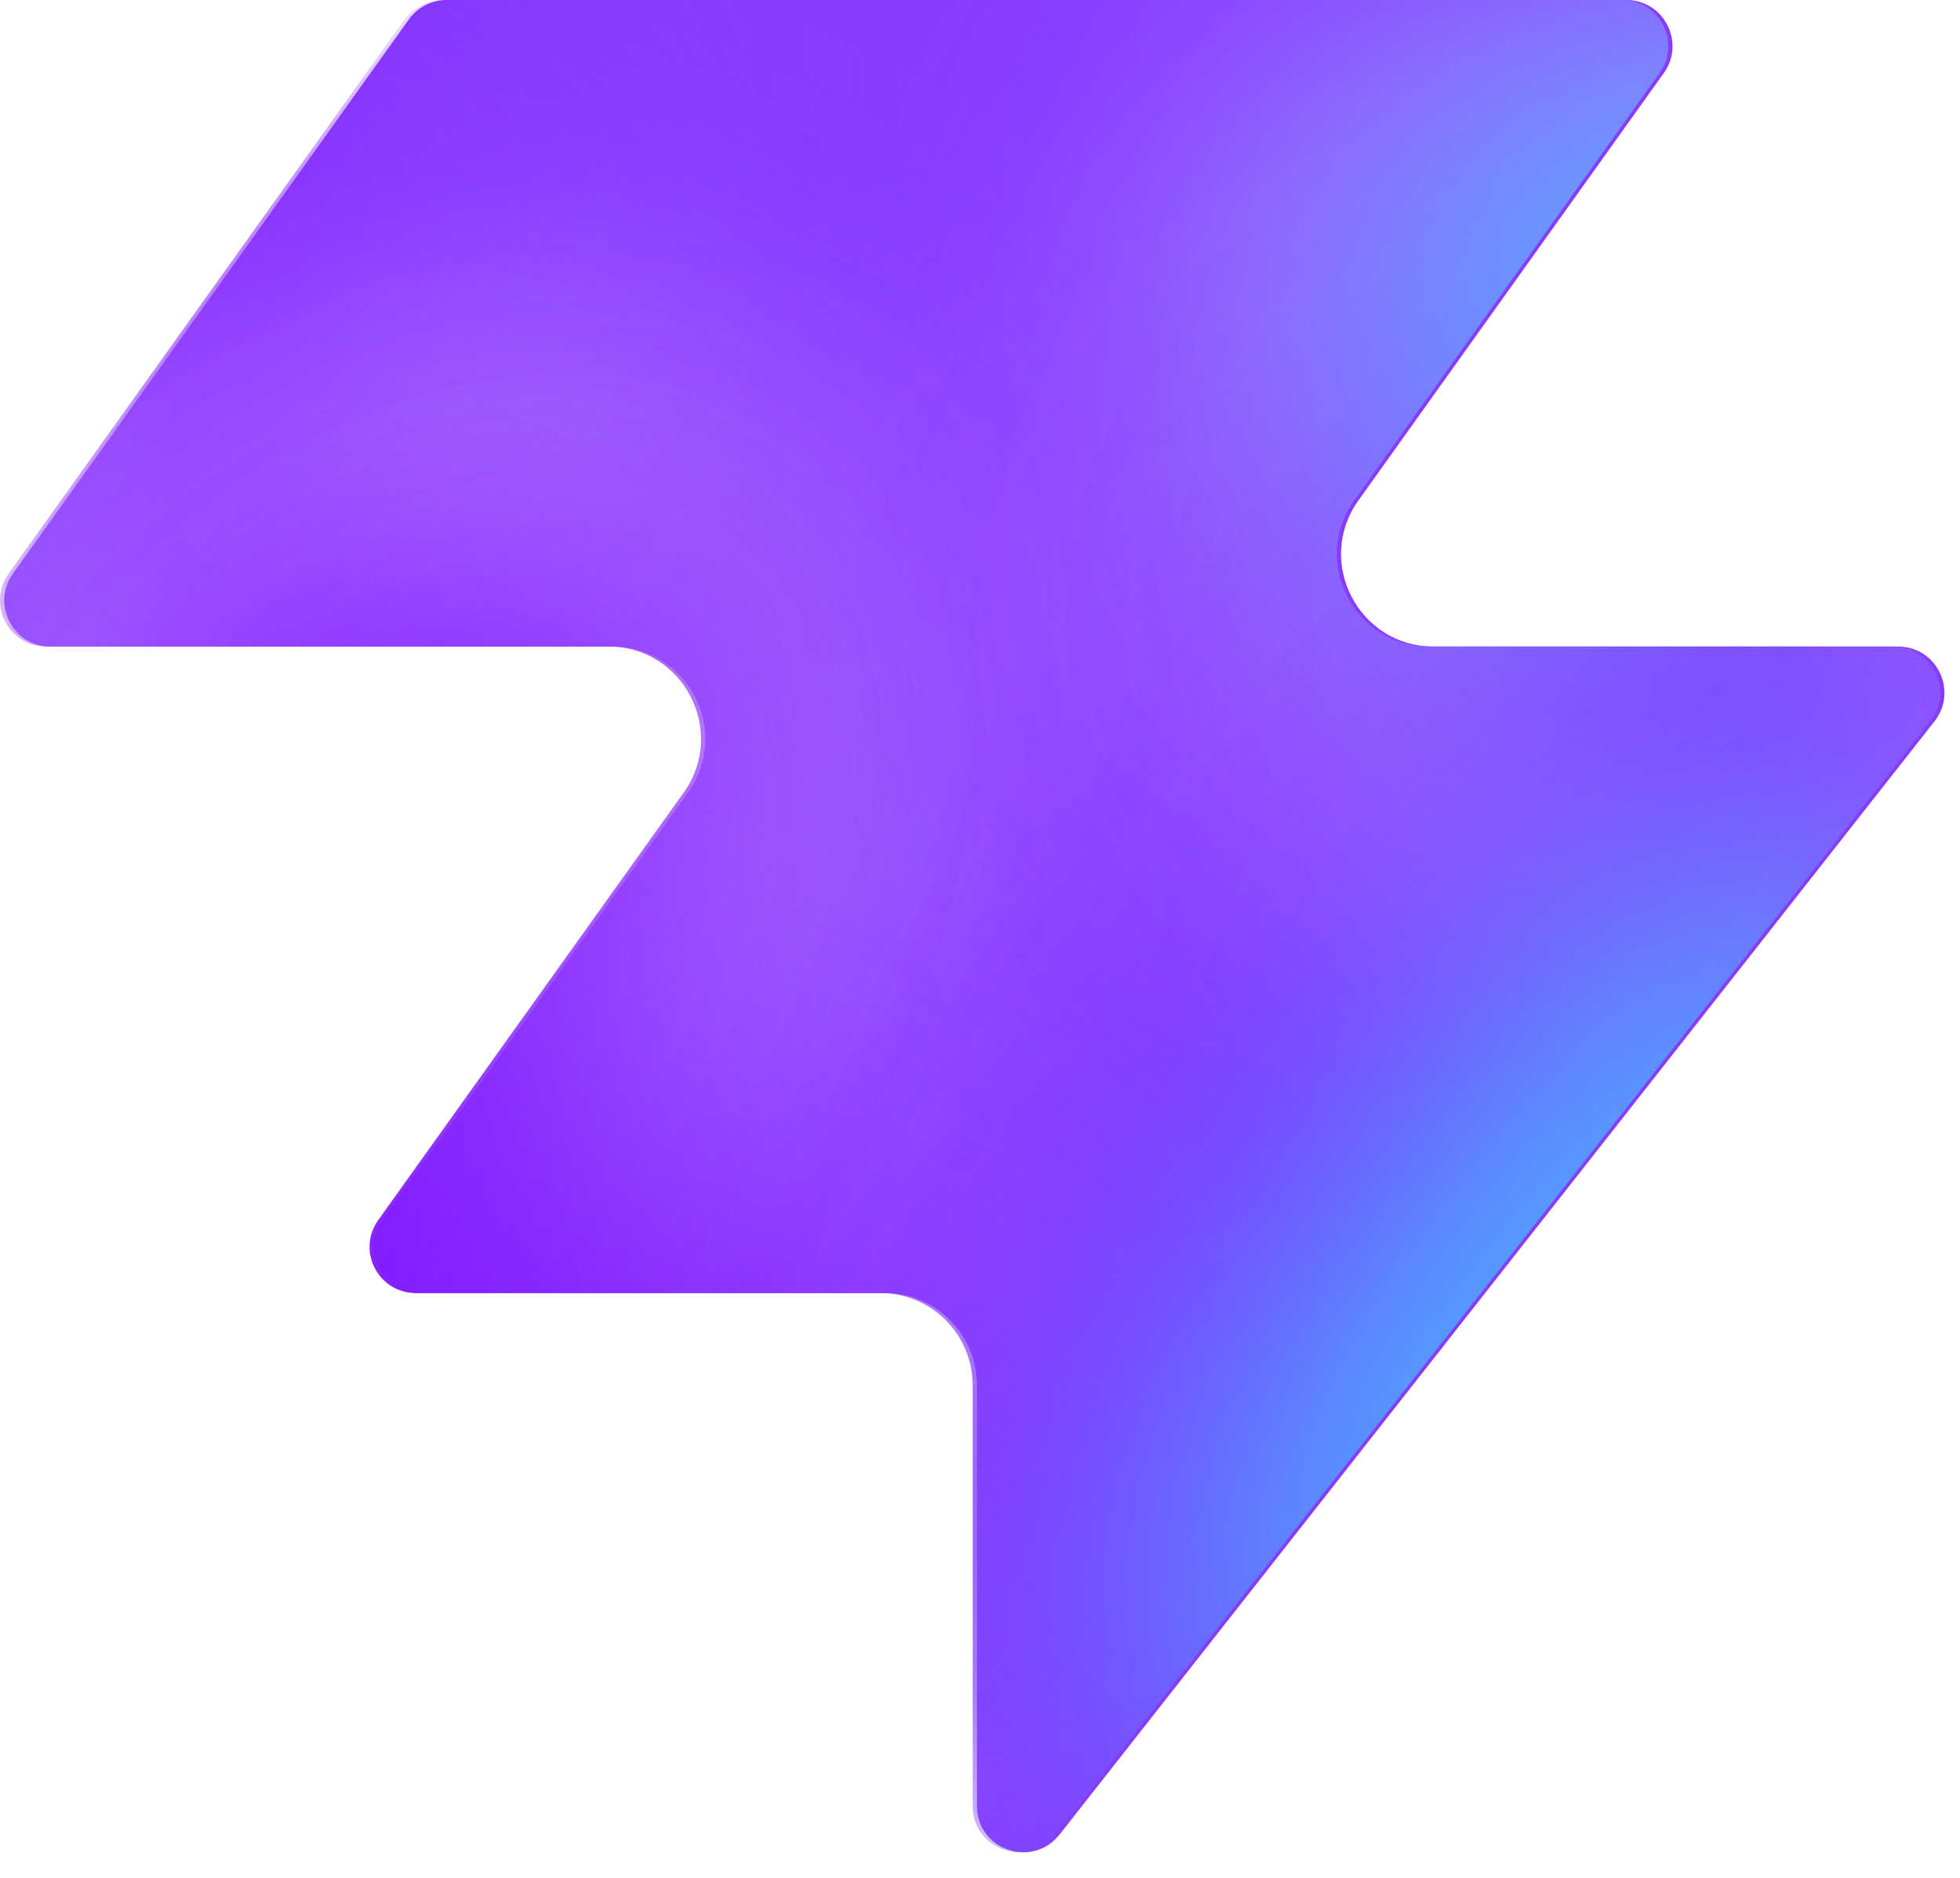
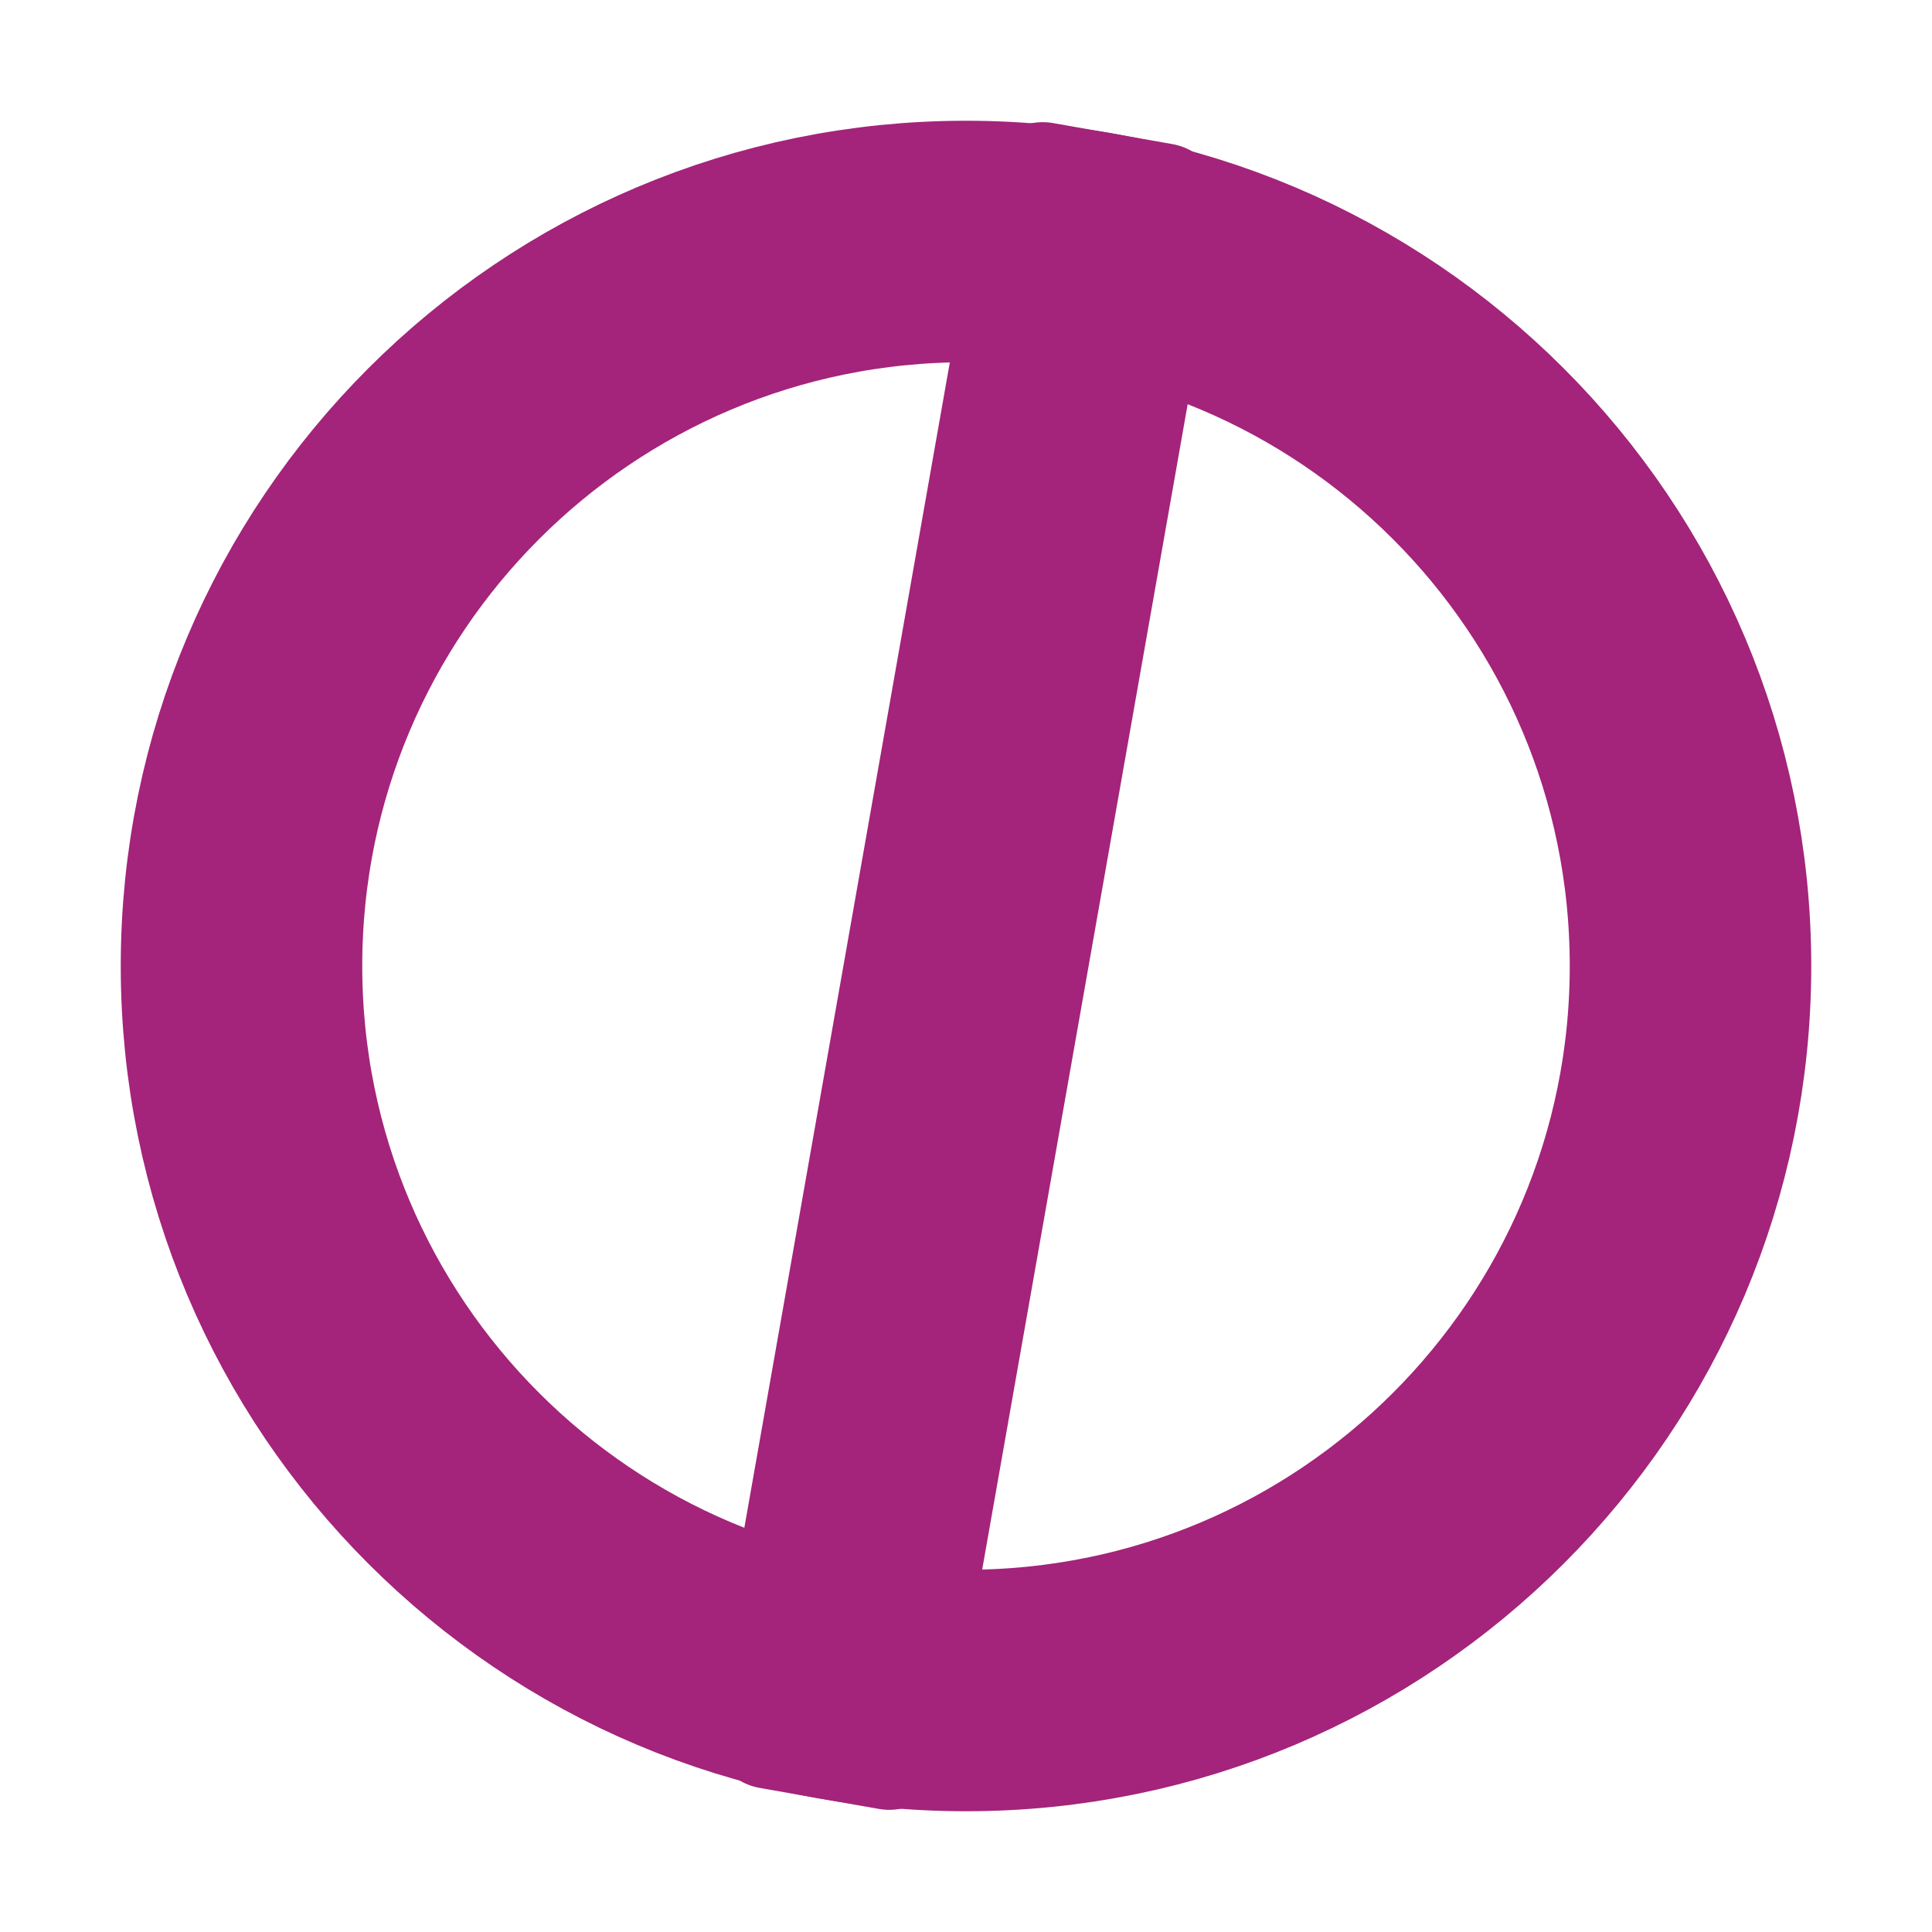
- <svg xmlns="http://www.w3.org/2000/svg" width="48" height="46" fill="none" viewBox="0 0 48 46">
-   <path fill="#863bff" d="M25.946 44.938c-.664.845-2.021.375-2.021-.698V33.937a2.26 2.26 0 0 0-2.262-2.262H10.287c-.92 0-1.456-1.04-.92-1.788l7.48-10.471c1.07-1.497 0-3.578-1.842-3.578H1.237c-.92 0-1.456-1.04-.92-1.788L10.013.474c.214-.297.556-.474.92-.474h28.894c.92 0 1.456 1.04.92 1.788l-7.48 10.471c-1.07 1.498 0 3.579 1.842 3.579h11.377c.943 0 1.473 1.088.89 1.83L25.947 44.94z" style="fill:#863bff;fill:color(display-p3 .525 .23 1);fill-opacity:1" />
-   <mask id="a" width="48" height="46" x="0" y="0" maskUnits="userSpaceOnUse" style="mask-type:alpha">
-     <path fill="#000" d="M25.842 44.938c-.664.844-2.021.375-2.021-.698V33.937a2.26 2.26 0 0 0-2.262-2.262H10.183c-.92 0-1.456-1.04-.92-1.788l7.48-10.471c1.07-1.498 0-3.579-1.842-3.579H1.133c-.92 0-1.456-1.04-.92-1.787L9.91.473c.214-.297.556-.474.92-.474h28.894c.92 0 1.456 1.04.92 1.788l-7.48 10.471c-1.07 1.498 0 3.578 1.842 3.578h11.377c.943 0 1.473 1.088.89 1.832L25.843 44.94z" style="fill:#000;fill-opacity:1" />
-   </mask>
-   <g mask="url(#a)">
-     <g filter="url(#b)">
-       <ellipse cx="5.508" cy="14.704" fill="#ede6ff" rx="5.508" ry="14.704" style="fill:#ede6ff;fill:color(display-p3 .927 .903 1);fill-opacity:1" transform="matrix(.00324 1 1 -.00324 -4.47 31.516)" />
-     </g>
-     <g filter="url(#c)">
-       <ellipse cx="10.399" cy="29.851" fill="#ede6ff" rx="10.399" ry="29.851" style="fill:#ede6ff;fill:color(display-p3 .927 .903 1);fill-opacity:1" transform="matrix(.00324 1 1 -.00324 -39.328 7.883)" />
-     </g>
-     <g filter="url(#d)">
-       <ellipse cx="5.508" cy="30.487" fill="#7e14ff" rx="5.508" ry="30.487" style="fill:#7e14ff;fill:color(display-p3 .492 .077 1);fill-opacity:1" transform="rotate(89.814 -25.913 -14.639)scale(1 -1)" />
-     </g>
-     <g filter="url(#e)">
-       <ellipse cx="5.508" cy="30.599" fill="#7e14ff" rx="5.508" ry="30.599" style="fill:#7e14ff;fill:color(display-p3 .492 .077 1);fill-opacity:1" transform="rotate(89.814 -32.644 -3.334)scale(1 -1)" />
-     </g>
-     <g filter="url(#f)">
-       <ellipse cx="5.508" cy="30.599" fill="#7e14ff" rx="5.508" ry="30.599" style="fill:#7e14ff;fill:color(display-p3 .492 .077 1);fill-opacity:1" transform="matrix(.00324 1 1 -.00324 -34.34 30.47)" />
-     </g>
-     <g filter="url(#g)">
-       <ellipse cx="14.072" cy="22.078" fill="#ede6ff" rx="14.072" ry="22.078" style="fill:#ede6ff;fill:color(display-p3 .927 .903 1);fill-opacity:1" transform="rotate(93.35 24.506 48.493)scale(-1 1)" />
-     </g>
-     <g filter="url(#h)">
-       <ellipse cx="3.47" cy="21.501" fill="#7e14ff" rx="3.47" ry="21.501" style="fill:#7e14ff;fill:color(display-p3 .492 .077 1);fill-opacity:1" transform="rotate(89.009 28.708 47.59)scale(-1 1)" />
-     </g>
-     <g filter="url(#i)">
-       <ellipse cx="3.47" cy="21.501" fill="#7e14ff" rx="3.47" ry="21.501" style="fill:#7e14ff;fill:color(display-p3 .492 .077 1);fill-opacity:1" transform="rotate(89.009 28.708 47.59)scale(-1 1)" />
-     </g>
-     <g filter="url(#j)">
-       <ellipse cx=".387" cy="8.972" fill="#7e14ff" rx="4.407" ry="29.108" style="fill:#7e14ff;fill:color(display-p3 .492 .077 1);fill-opacity:1" transform="rotate(39.51 .387 8.972)" />
-     </g>
-     <g filter="url(#k)">
-       <ellipse cx="47.523" cy="-6.092" fill="#7e14ff" rx="4.407" ry="29.108" style="fill:#7e14ff;fill:color(display-p3 .492 .077 1);fill-opacity:1" transform="rotate(37.892 47.523 -6.092)" />
-     </g>
-     <g filter="url(#l)">
-       <ellipse cx="41.412" cy="6.333" fill="#47bfff" rx="5.971" ry="9.665" style="fill:#47bfff;fill:color(display-p3 .28 .748 1);fill-opacity:1" transform="rotate(37.892 41.412 6.333)" />
-     </g>
-     <g filter="url(#m)">
-       <ellipse cx="-1.879" cy="38.332" fill="#7e14ff" rx="4.407" ry="29.108" style="fill:#7e14ff;fill:color(display-p3 .492 .077 1);fill-opacity:1" transform="rotate(37.892 -1.88 38.332)" />
-     </g>
-     <g filter="url(#n)">
-       <ellipse cx="-1.879" cy="38.332" fill="#7e14ff" rx="4.407" ry="29.108" style="fill:#7e14ff;fill:color(display-p3 .492 .077 1);fill-opacity:1" transform="rotate(37.892 -1.88 38.332)" />
-     </g>
-     <g filter="url(#o)">
-       <ellipse cx="35.651" cy="29.907" fill="#7e14ff" rx="4.407" ry="29.108" style="fill:#7e14ff;fill:color(display-p3 .492 .077 1);fill-opacity:1" transform="rotate(37.892 35.651 29.907)" />
-     </g>
-     <g filter="url(#p)">
-       <ellipse cx="38.418" cy="32.4" fill="#47bfff" rx="5.971" ry="15.297" style="fill:#47bfff;fill:color(display-p3 .28 .748 1);fill-opacity:1" transform="rotate(37.892 38.418 32.4)" />
-     </g>
-   </g>
-   <defs>
-     <filter id="b" width="60.045" height="41.654" x="-19.77" y="16.149" color-interpolation-filters="sRGB" filterUnits="userSpaceOnUse">
-       <feFlood flood-opacity="0" result="BackgroundImageFix" />
-       <feBlend in="SourceGraphic" in2="BackgroundImageFix" result="shape" />
-       <feGaussianBlur result="effect1_foregroundBlur_2002_17158" stdDeviation="7.659" />
-     </filter>
-     <filter id="c" width="90.34" height="51.437" x="-54.613" y="-7.533" color-interpolation-filters="sRGB" filterUnits="userSpaceOnUse">
-       <feFlood flood-opacity="0" result="BackgroundImageFix" />
-       <feBlend in="SourceGraphic" in2="BackgroundImageFix" result="shape" />
-       <feGaussianBlur result="effect1_foregroundBlur_2002_17158" stdDeviation="7.659" />
-     </filter>
-     <filter id="d" width="79.355" height="29.4" x="-49.64" y="2.03" color-interpolation-filters="sRGB" filterUnits="userSpaceOnUse">
-       <feFlood flood-opacity="0" result="BackgroundImageFix" />
-       <feBlend in="SourceGraphic" in2="BackgroundImageFix" result="shape" />
-       <feGaussianBlur result="effect1_foregroundBlur_2002_17158" stdDeviation="4.596" />
-     </filter>
-     <filter id="e" width="79.579" height="29.4" x="-45.045" y="20.029" color-interpolation-filters="sRGB" filterUnits="userSpaceOnUse">
-       <feFlood flood-opacity="0" result="BackgroundImageFix" />
-       <feBlend in="SourceGraphic" in2="BackgroundImageFix" result="shape" />
-       <feGaussianBlur result="effect1_foregroundBlur_2002_17158" stdDeviation="4.596" />
-     </filter>
-     <filter id="f" width="79.579" height="29.4" x="-43.513" y="21.178" color-interpolation-filters="sRGB" filterUnits="userSpaceOnUse">
-       <feFlood flood-opacity="0" result="BackgroundImageFix" />
-       <feBlend in="SourceGraphic" in2="BackgroundImageFix" result="shape" />
-       <feGaussianBlur result="effect1_foregroundBlur_2002_17158" stdDeviation="4.596" />
-     </filter>
-     <filter id="g" width="74.749" height="58.852" x="15.756" y="-17.901" color-interpolation-filters="sRGB" filterUnits="userSpaceOnUse">
-       <feFlood flood-opacity="0" result="BackgroundImageFix" />
-       <feBlend in="SourceGraphic" in2="BackgroundImageFix" result="shape" />
-       <feGaussianBlur result="effect1_foregroundBlur_2002_17158" stdDeviation="7.659" />
-     </filter>
-     <filter id="h" width="61.377" height="25.362" x="23.548" y="2.284" color-interpolation-filters="sRGB" filterUnits="userSpaceOnUse">
-       <feFlood flood-opacity="0" result="BackgroundImageFix" />
-       <feBlend in="SourceGraphic" in2="BackgroundImageFix" result="shape" />
-       <feGaussianBlur result="effect1_foregroundBlur_2002_17158" stdDeviation="4.596" />
-     </filter>
-     <filter id="i" width="61.377" height="25.362" x="23.548" y="2.284" color-interpolation-filters="sRGB" filterUnits="userSpaceOnUse">
-       <feFlood flood-opacity="0" result="BackgroundImageFix" />
-       <feBlend in="SourceGraphic" in2="BackgroundImageFix" result="shape" />
-       <feGaussianBlur result="effect1_foregroundBlur_2002_17158" stdDeviation="4.596" />
-     </filter>
-     <filter id="j" width="56.045" height="63.649" x="-27.636" y="-22.853" color-interpolation-filters="sRGB" filterUnits="userSpaceOnUse">
-       <feFlood flood-opacity="0" result="BackgroundImageFix" />
-       <feBlend in="SourceGraphic" in2="BackgroundImageFix" result="shape" />
-       <feGaussianBlur result="effect1_foregroundBlur_2002_17158" stdDeviation="4.596" />
-     </filter>
-     <filter id="k" width="54.814" height="64.646" x="20.116" y="-38.415" color-interpolation-filters="sRGB" filterUnits="userSpaceOnUse">
-       <feFlood flood-opacity="0" result="BackgroundImageFix" />
-       <feBlend in="SourceGraphic" in2="BackgroundImageFix" result="shape" />
-       <feGaussianBlur result="effect1_foregroundBlur_2002_17158" stdDeviation="4.596" />
-     </filter>
-     <filter id="l" width="33.541" height="35.313" x="24.641" y="-11.323" color-interpolation-filters="sRGB" filterUnits="userSpaceOnUse">
-       <feFlood flood-opacity="0" result="BackgroundImageFix" />
-       <feBlend in="SourceGraphic" in2="BackgroundImageFix" result="shape" />
-       <feGaussianBlur result="effect1_foregroundBlur_2002_17158" stdDeviation="4.596" />
-     </filter>
-     <filter id="m" width="54.814" height="64.646" x="-29.286" y="6.009" color-interpolation-filters="sRGB" filterUnits="userSpaceOnUse">
-       <feFlood flood-opacity="0" result="BackgroundImageFix" />
-       <feBlend in="SourceGraphic" in2="BackgroundImageFix" result="shape" />
-       <feGaussianBlur result="effect1_foregroundBlur_2002_17158" stdDeviation="4.596" />
-     </filter>
-     <filter id="n" width="54.814" height="64.646" x="-29.286" y="6.009" color-interpolation-filters="sRGB" filterUnits="userSpaceOnUse">
-       <feFlood flood-opacity="0" result="BackgroundImageFix" />
-       <feBlend in="SourceGraphic" in2="BackgroundImageFix" result="shape" />
-       <feGaussianBlur result="effect1_foregroundBlur_2002_17158" stdDeviation="4.596" />
-     </filter>
-     <filter id="o" width="54.814" height="64.646" x="8.244" y="-2.416" color-interpolation-filters="sRGB" filterUnits="userSpaceOnUse">
-       <feFlood flood-opacity="0" result="BackgroundImageFix" />
-       <feBlend in="SourceGraphic" in2="BackgroundImageFix" result="shape" />
-       <feGaussianBlur result="effect1_foregroundBlur_2002_17158" stdDeviation="4.596" />
-     </filter>
-     <filter id="p" width="39.409" height="43.623" x="18.713" y="10.588" color-interpolation-filters="sRGB" filterUnits="userSpaceOnUse">
-       <feFlood flood-opacity="0" result="BackgroundImageFix" />
-       <feBlend in="SourceGraphic" in2="BackgroundImageFix" result="shape" />
-       <feGaussianBlur result="effect1_foregroundBlur_2002_17158" stdDeviation="4.596" />
-     </filter>
-   </defs>
+ <svg xmlns="http://www.w3.org/2000/svg" viewBox="0 0 32 32">
+   <circle cx="16" cy="16" r="12" fill="none" stroke="#a3247a" stroke-width="4" />
+   <rect x="14" y="2" width="4" height="28" rx="1" fill="#a3247a" transform="rotate(10 16 16)" />
</svg>
